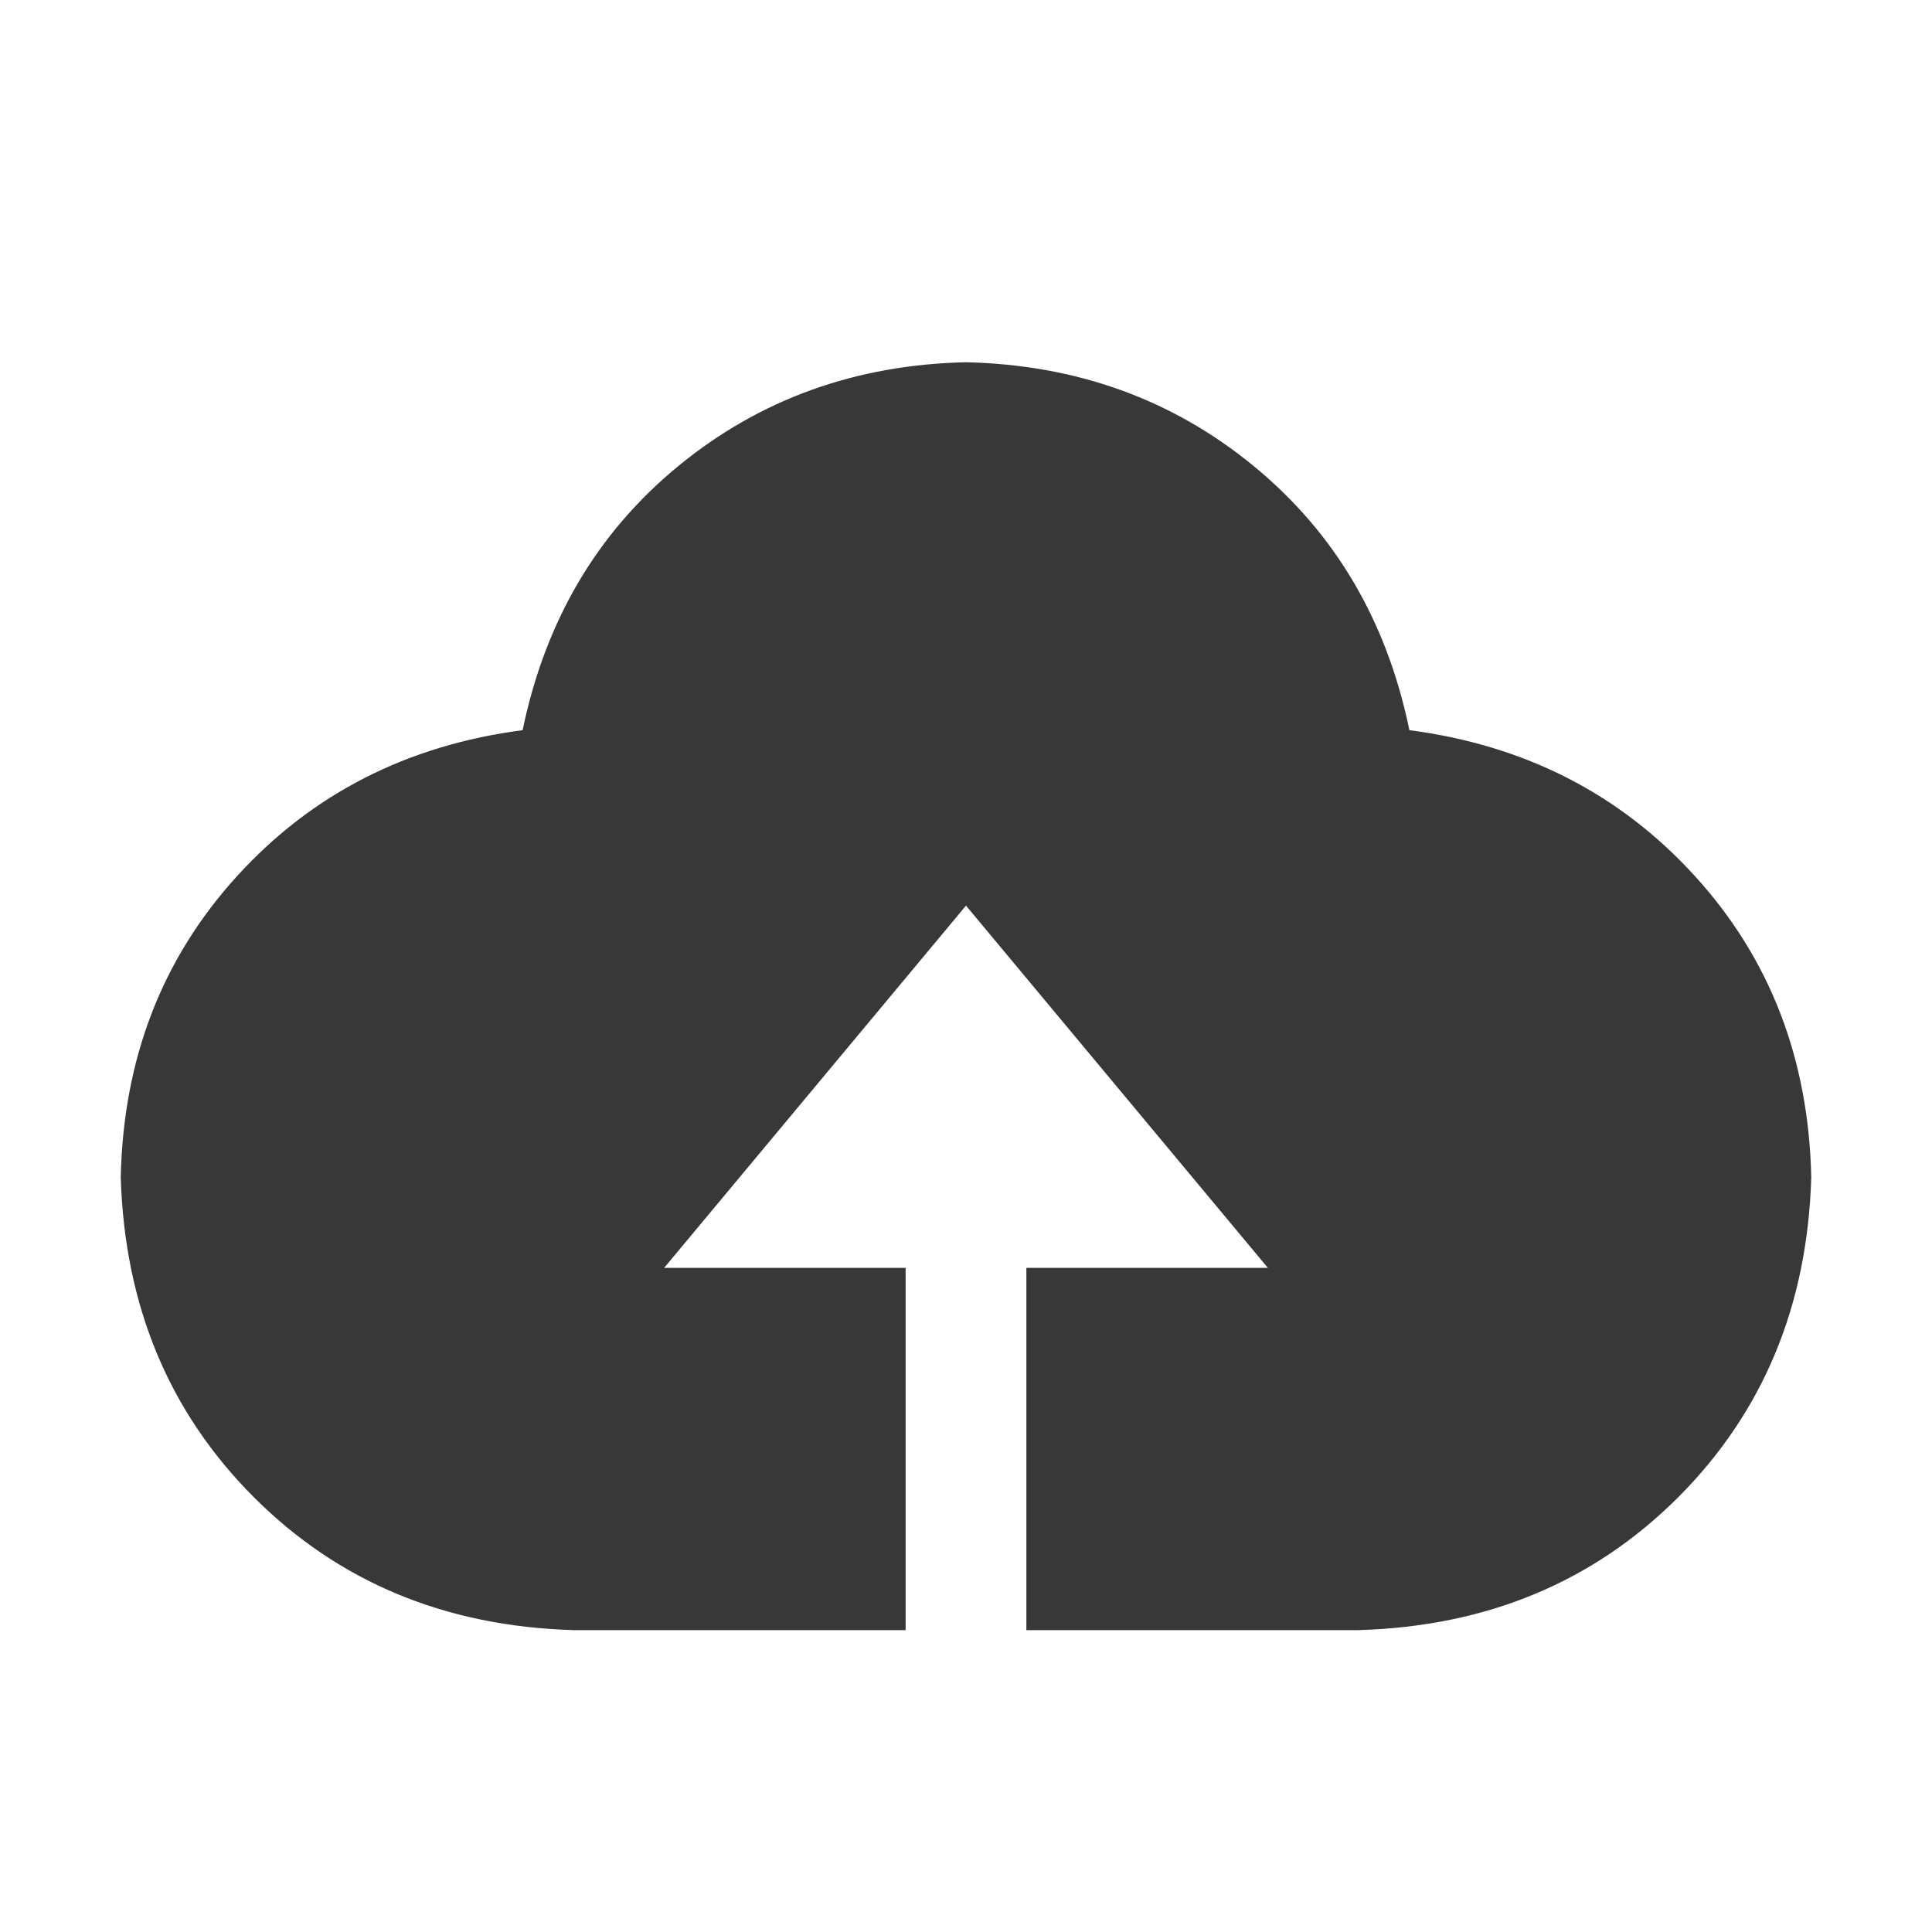
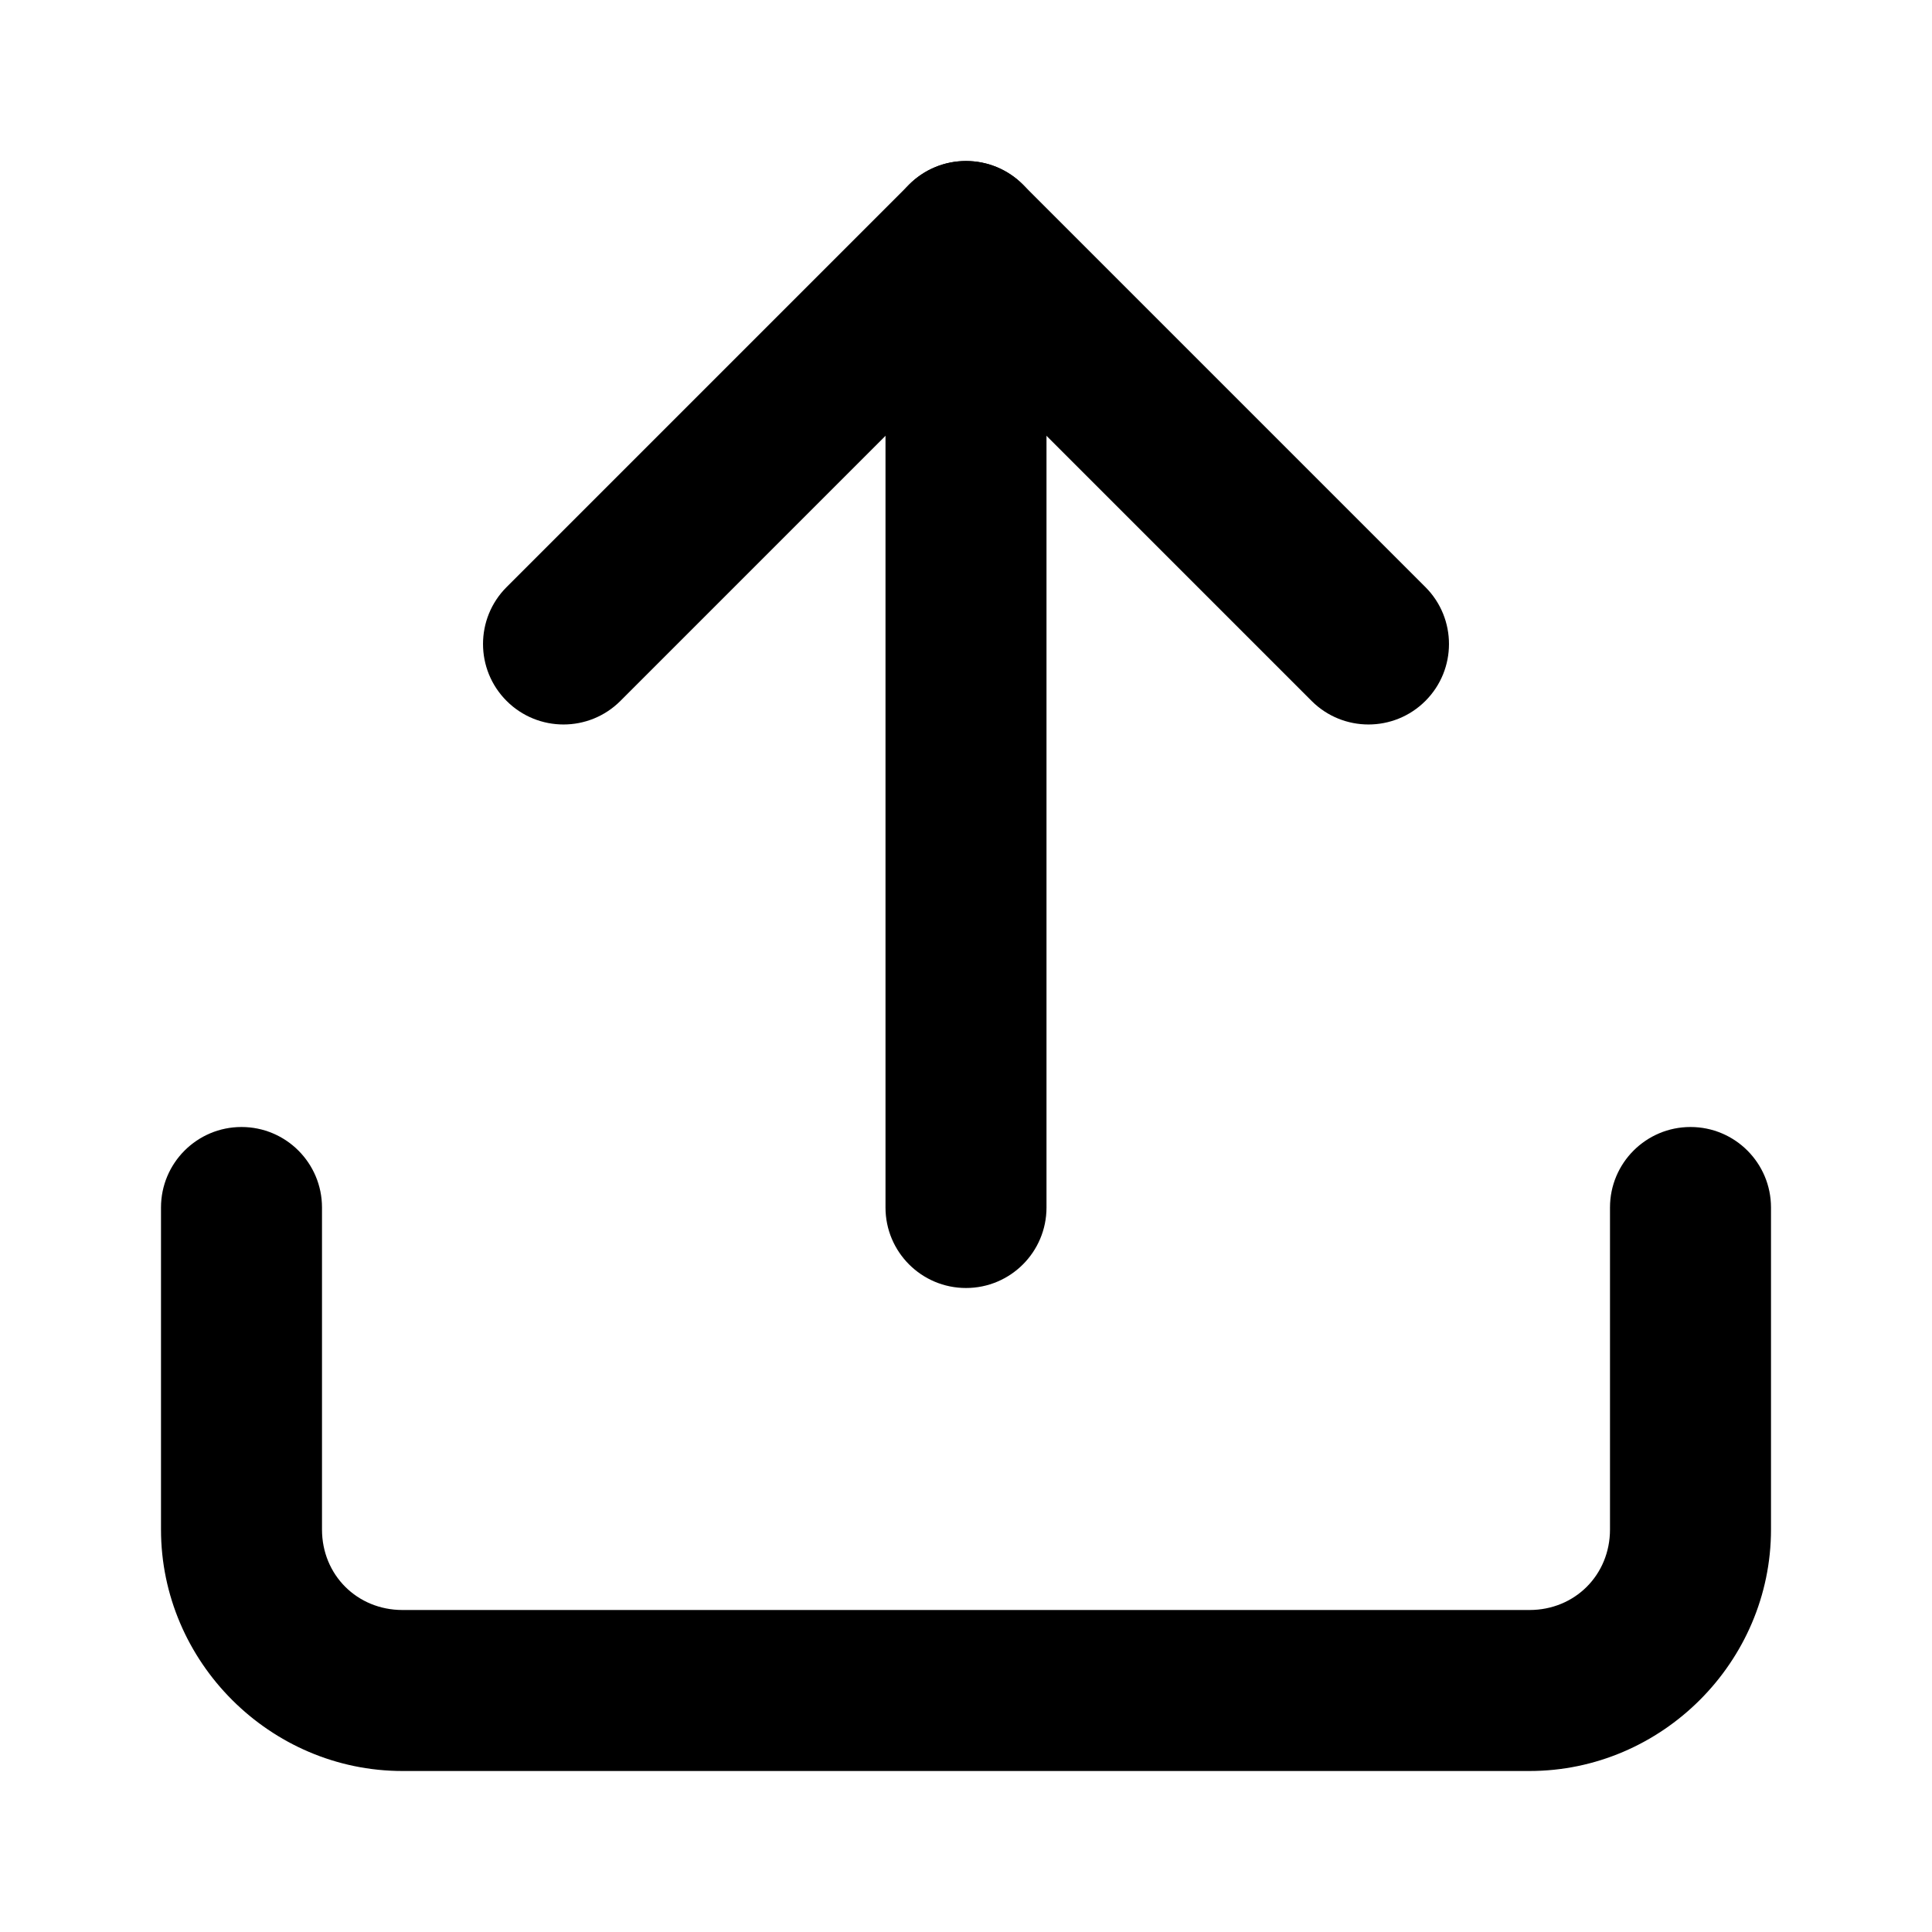
- <svg xmlns="http://www.w3.org/2000/svg" class="icon" viewBox="0 0 1024 1024" version="1.1" p-id="5479" width="1024" height="1024">
-   <path d="M544 864v-192h128L512 480l-160 192h128v192H304c-68.032-1.984-124.544-25.536-169.472-70.464-44.992-45.056-68.48-101.504-70.528-169.536 1.344-62.72 21.824-115.84 61.504-159.488 39.68-43.648 90.176-69.504 151.488-77.504 12.032-57.984 39.488-104.64 82.496-139.968C402.496 211.712 453.312 193.28 512 192c58.688 1.344 109.504 19.712 152.512 55.04 43.008 35.328 70.528 81.92 82.496 139.968 61.312 8 111.808 33.856 151.488 77.504 39.68 43.648 60.16 96.832 61.504 159.488-1.984 68.032-25.536 124.48-70.464 169.536-45.056 44.992-101.504 68.48-169.536 70.464H544z" fill="#383838" p-id="5480" />
+ <svg xmlns="http://www.w3.org/2000/svg" viewBox="0 0 1024 1024" version="1.1" width="200" height="200" t="1775110619702" class="icon" p-id="47150446">
+   <path d="M512 85.333a42.667 42.667 0 0 0-42.667 42.667v512a42.667 42.667 0 0 0 42.667 42.667 42.667 42.667 0 0 0 42.667-42.667V128a42.667 42.667 0 0 0-42.667-42.667z" fill="#000000" p-id="47150447" />
+   <path d="M481.835 97.835l-213.333 213.333a42.667 42.667 0 0 0 0 60.331 42.667 42.667 0 0 0 60.331 0L512 188.331l183.168 183.168a42.667 42.667 0 0 0 60.331 0 42.667 42.667 0 0 0 0-60.331l-213.333-213.333a42.667 42.667 0 0 0-60.331 0zM128 597.333a42.667 42.667 0 0 0-42.667 42.667v170.667c0 70.187 57.813 128 128 128h597.333c70.187 0 128-57.813 128-128v-170.667a42.667 42.667 0 0 0-42.667-42.667 42.667 42.667 0 0 0-42.667 42.667v170.667c0 24.064-18.603 42.667-42.667 42.667H213.333c-24.064 0-42.667-18.603-42.667-42.667v-170.667a42.667 42.667 0 0 0-42.667-42.667z" fill="#000000" p-id="47150448" />
</svg>
